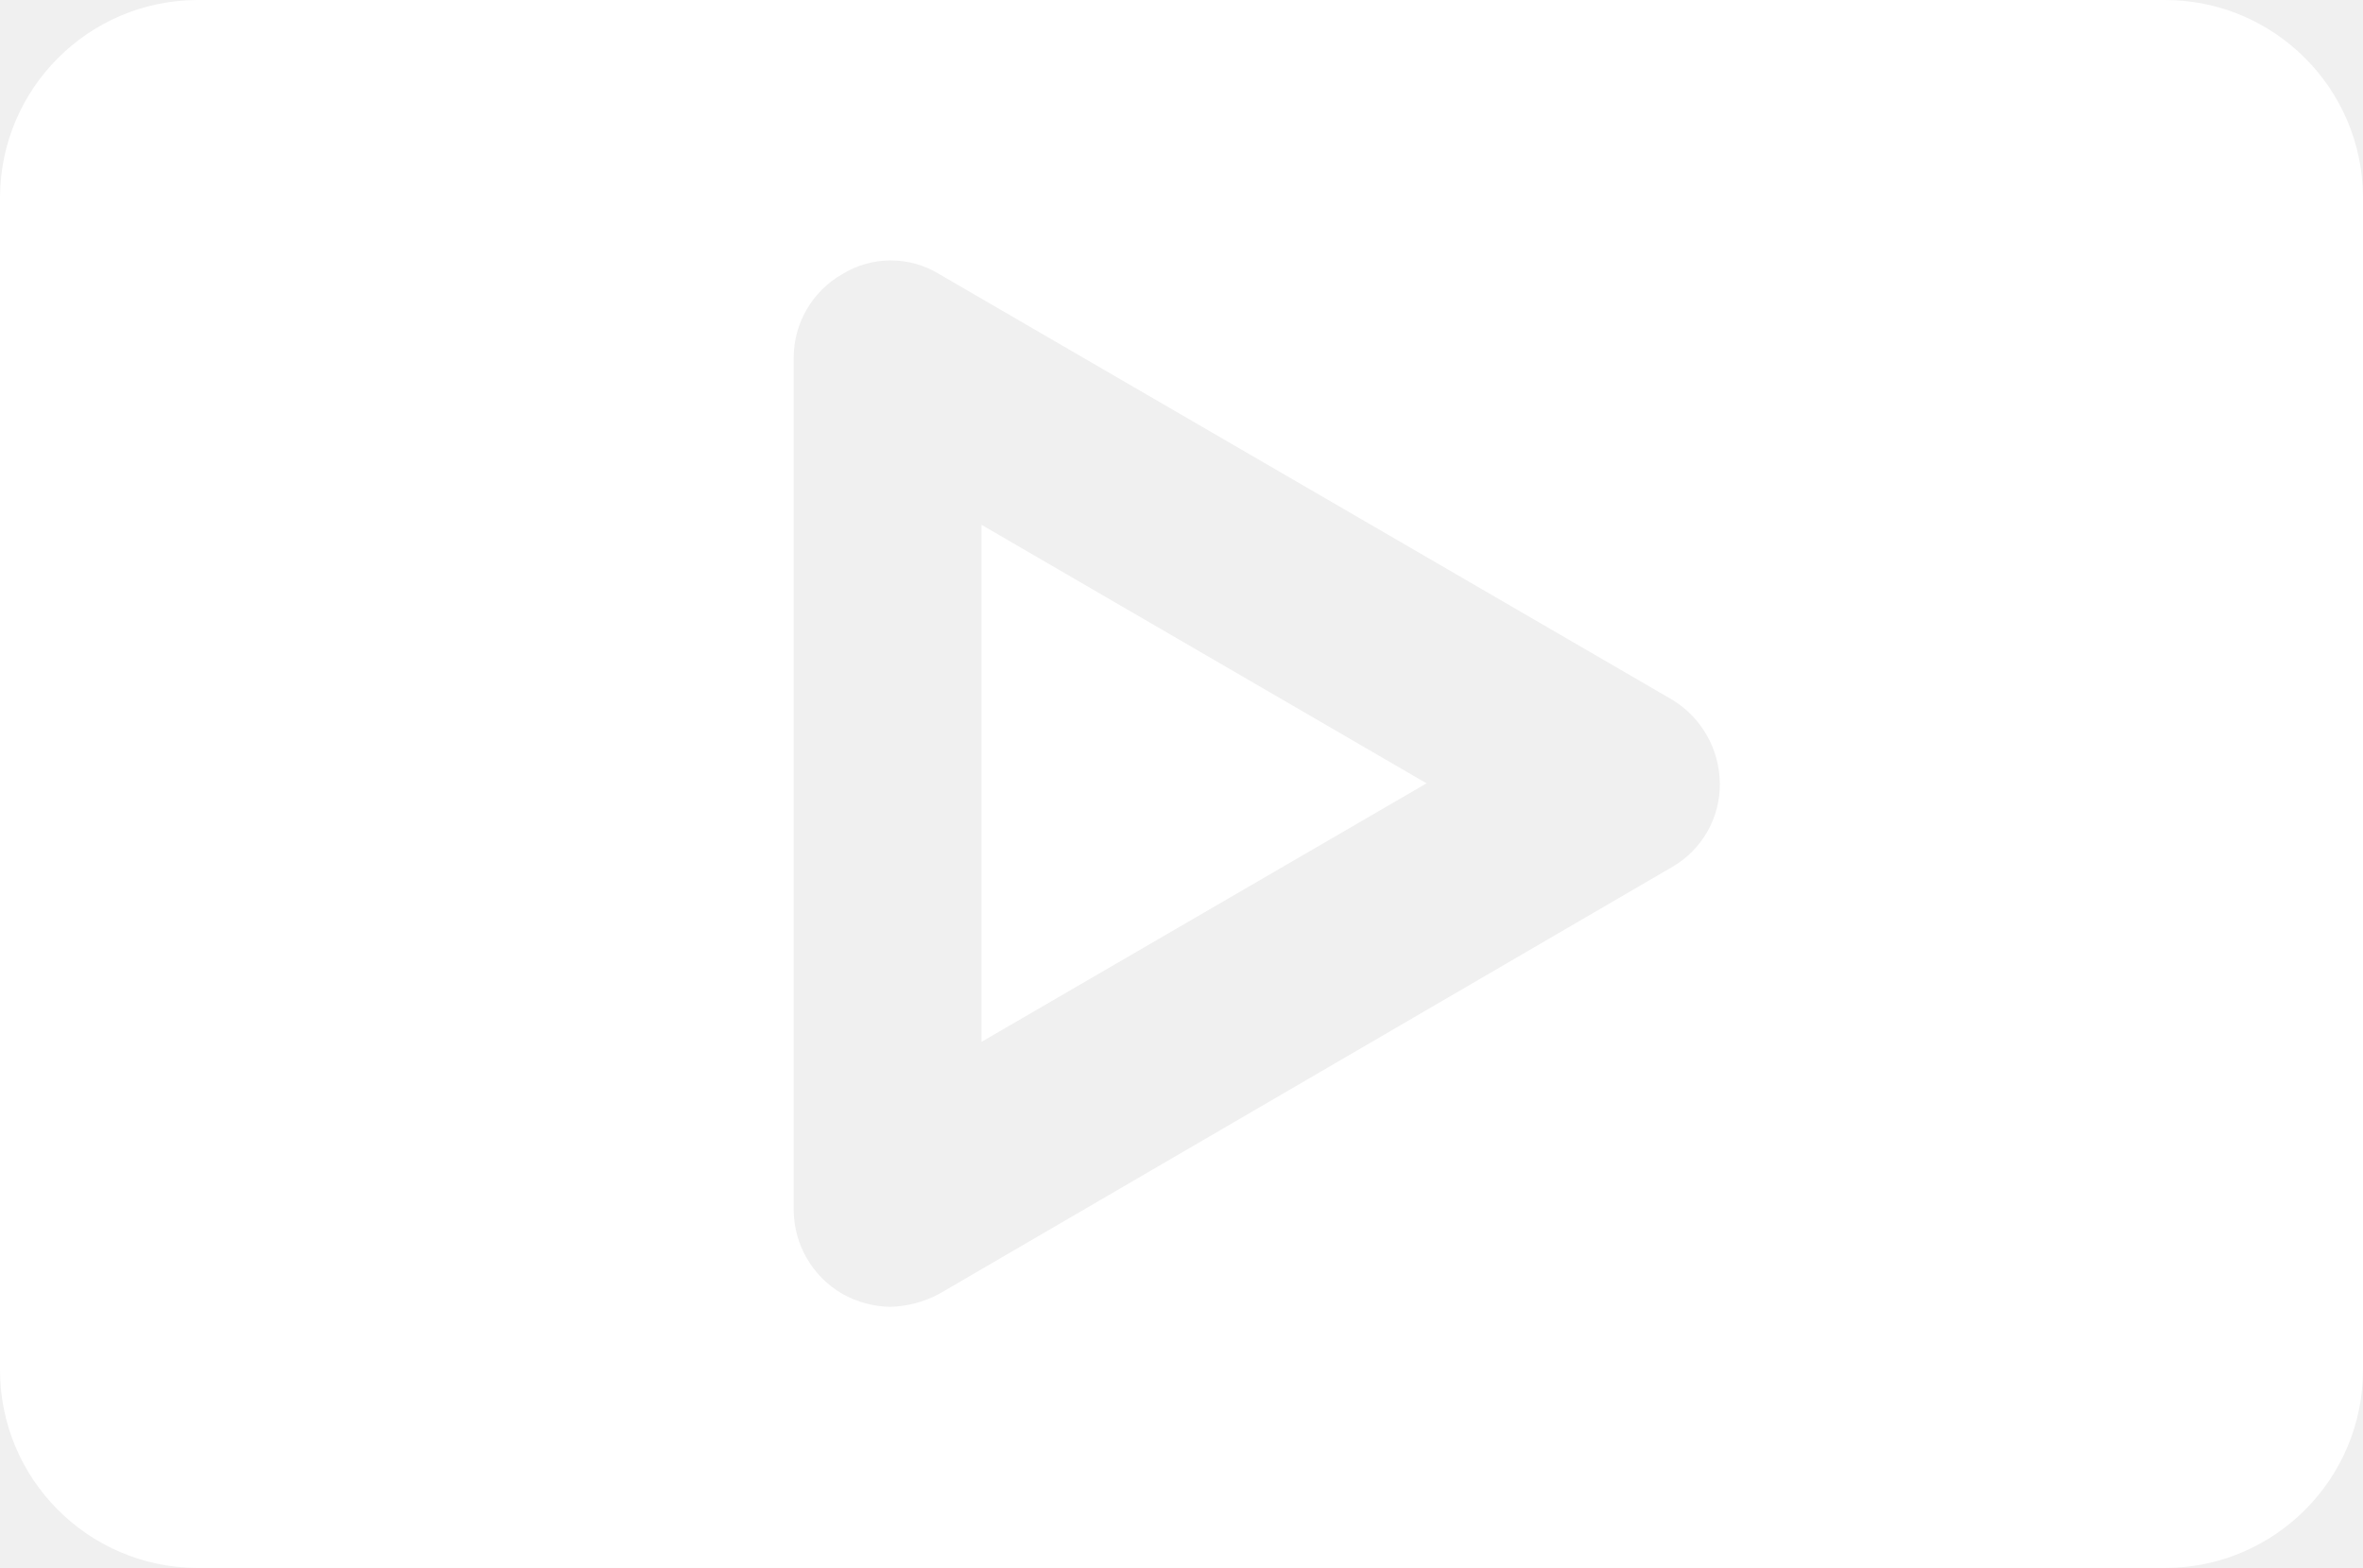
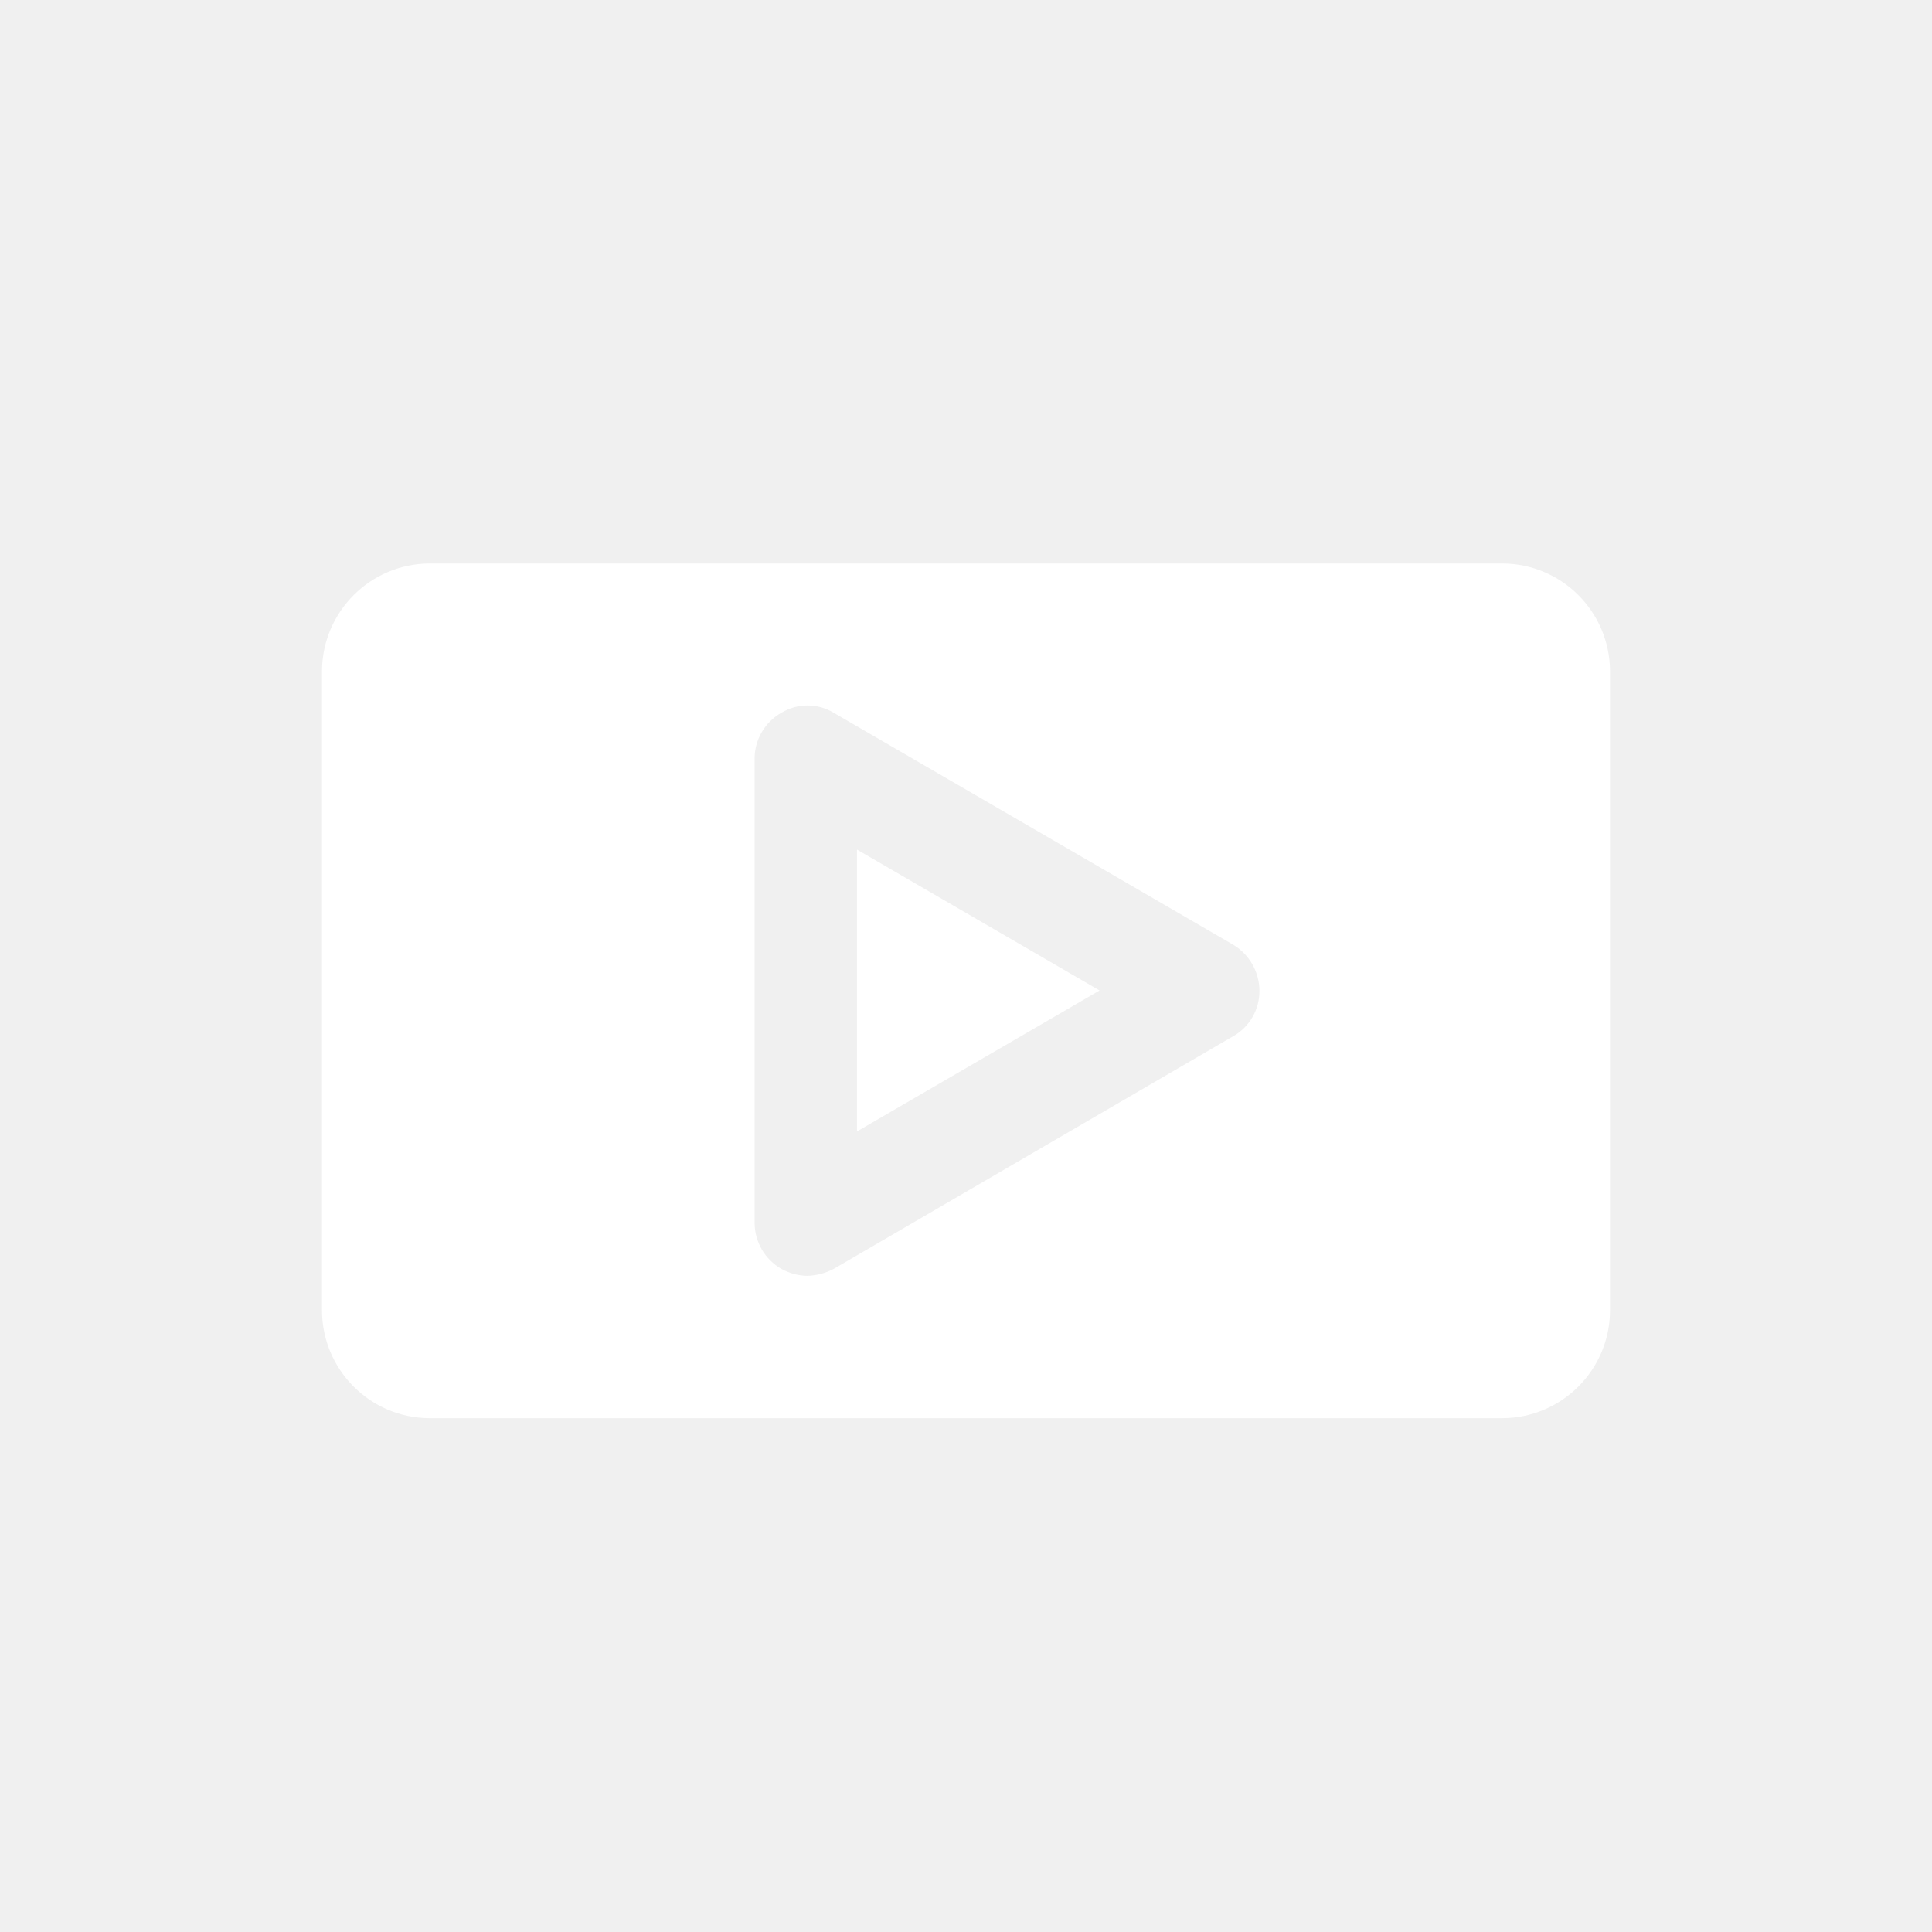
- <svg xmlns="http://www.w3.org/2000/svg" viewBox="0 0 18.37 12.19">
-   <defs>
-     <style>.cls-1{fill:#fff;}</style>
-   </defs>
-   <g id="Layer_2" data-name="Layer 2">
-     <g id="Layer_1-2" data-name="Layer 1">
-       <polygon class="cls-1" points="7.63 8.1 11.09 6.09 7.63 4.08 7.63 8.1" />
-       <path class="cls-1" d="M16.83,0H1.53A1.54,1.54,0,0,0,0,1.53v9.12a1.54,1.54,0,0,0,1.53,1.54h15.3a1.54,1.54,0,0,0,1.54-1.54V1.53A1.54,1.54,0,0,0,16.83,0ZM13,6.74l-5.7,3.32a.86.86,0,0,1-.38.1.79.79,0,0,1-.37-.1.76.76,0,0,1-.38-.65V2.78a.75.75,0,0,1,.38-.65.72.72,0,0,1,.75,0L13,5.44a.77.77,0,0,1,.37.65A.74.74,0,0,1,13,6.74Z" />
+ <svg xmlns="http://www.w3.org/2000/svg" width="24px" height="24px" viewBox="0 0 24 24" version="1.1">
+   <g id="resources" stroke="none" stroke-width="1" fill="none" fill-rule="evenodd">
+     <rect id="16x16" x="0" y="0" width="24" height="24" />
+     <g transform="translate(4, 7)" fill="#FFFFFF" fill-rule="nonzero">
+       <polygon id="Path" points="6.646 7.055 9.659 5.304 6.646 3.554" />
+       <path d="M14.659,0 L1.333,0 C0.599,0.005 0.005,0.599 0,1.333 L0,9.276 C0,10.013 0.595,10.613 1.333,10.617 L14.659,10.617 C15.399,10.617 16,10.017 16,9.276 L16,1.333 C15.995,0.595 15.396,0 14.659,0 Z M11.323,5.87 L6.358,8.762 C6.256,8.816 6.143,8.846 6.027,8.849 C5.914,8.847 5.804,8.817 5.705,8.762 C5.502,8.645 5.377,8.43 5.374,8.196 L5.374,2.421 C5.375,2.187 5.501,1.971 5.705,1.855 C5.906,1.733 6.158,1.733 6.358,1.855 L11.323,4.738 C11.521,4.859 11.643,5.073 11.645,5.304 C11.648,5.537 11.525,5.754 11.323,5.87 Z" id="Shape" />
    </g>
  </g>
</svg>
